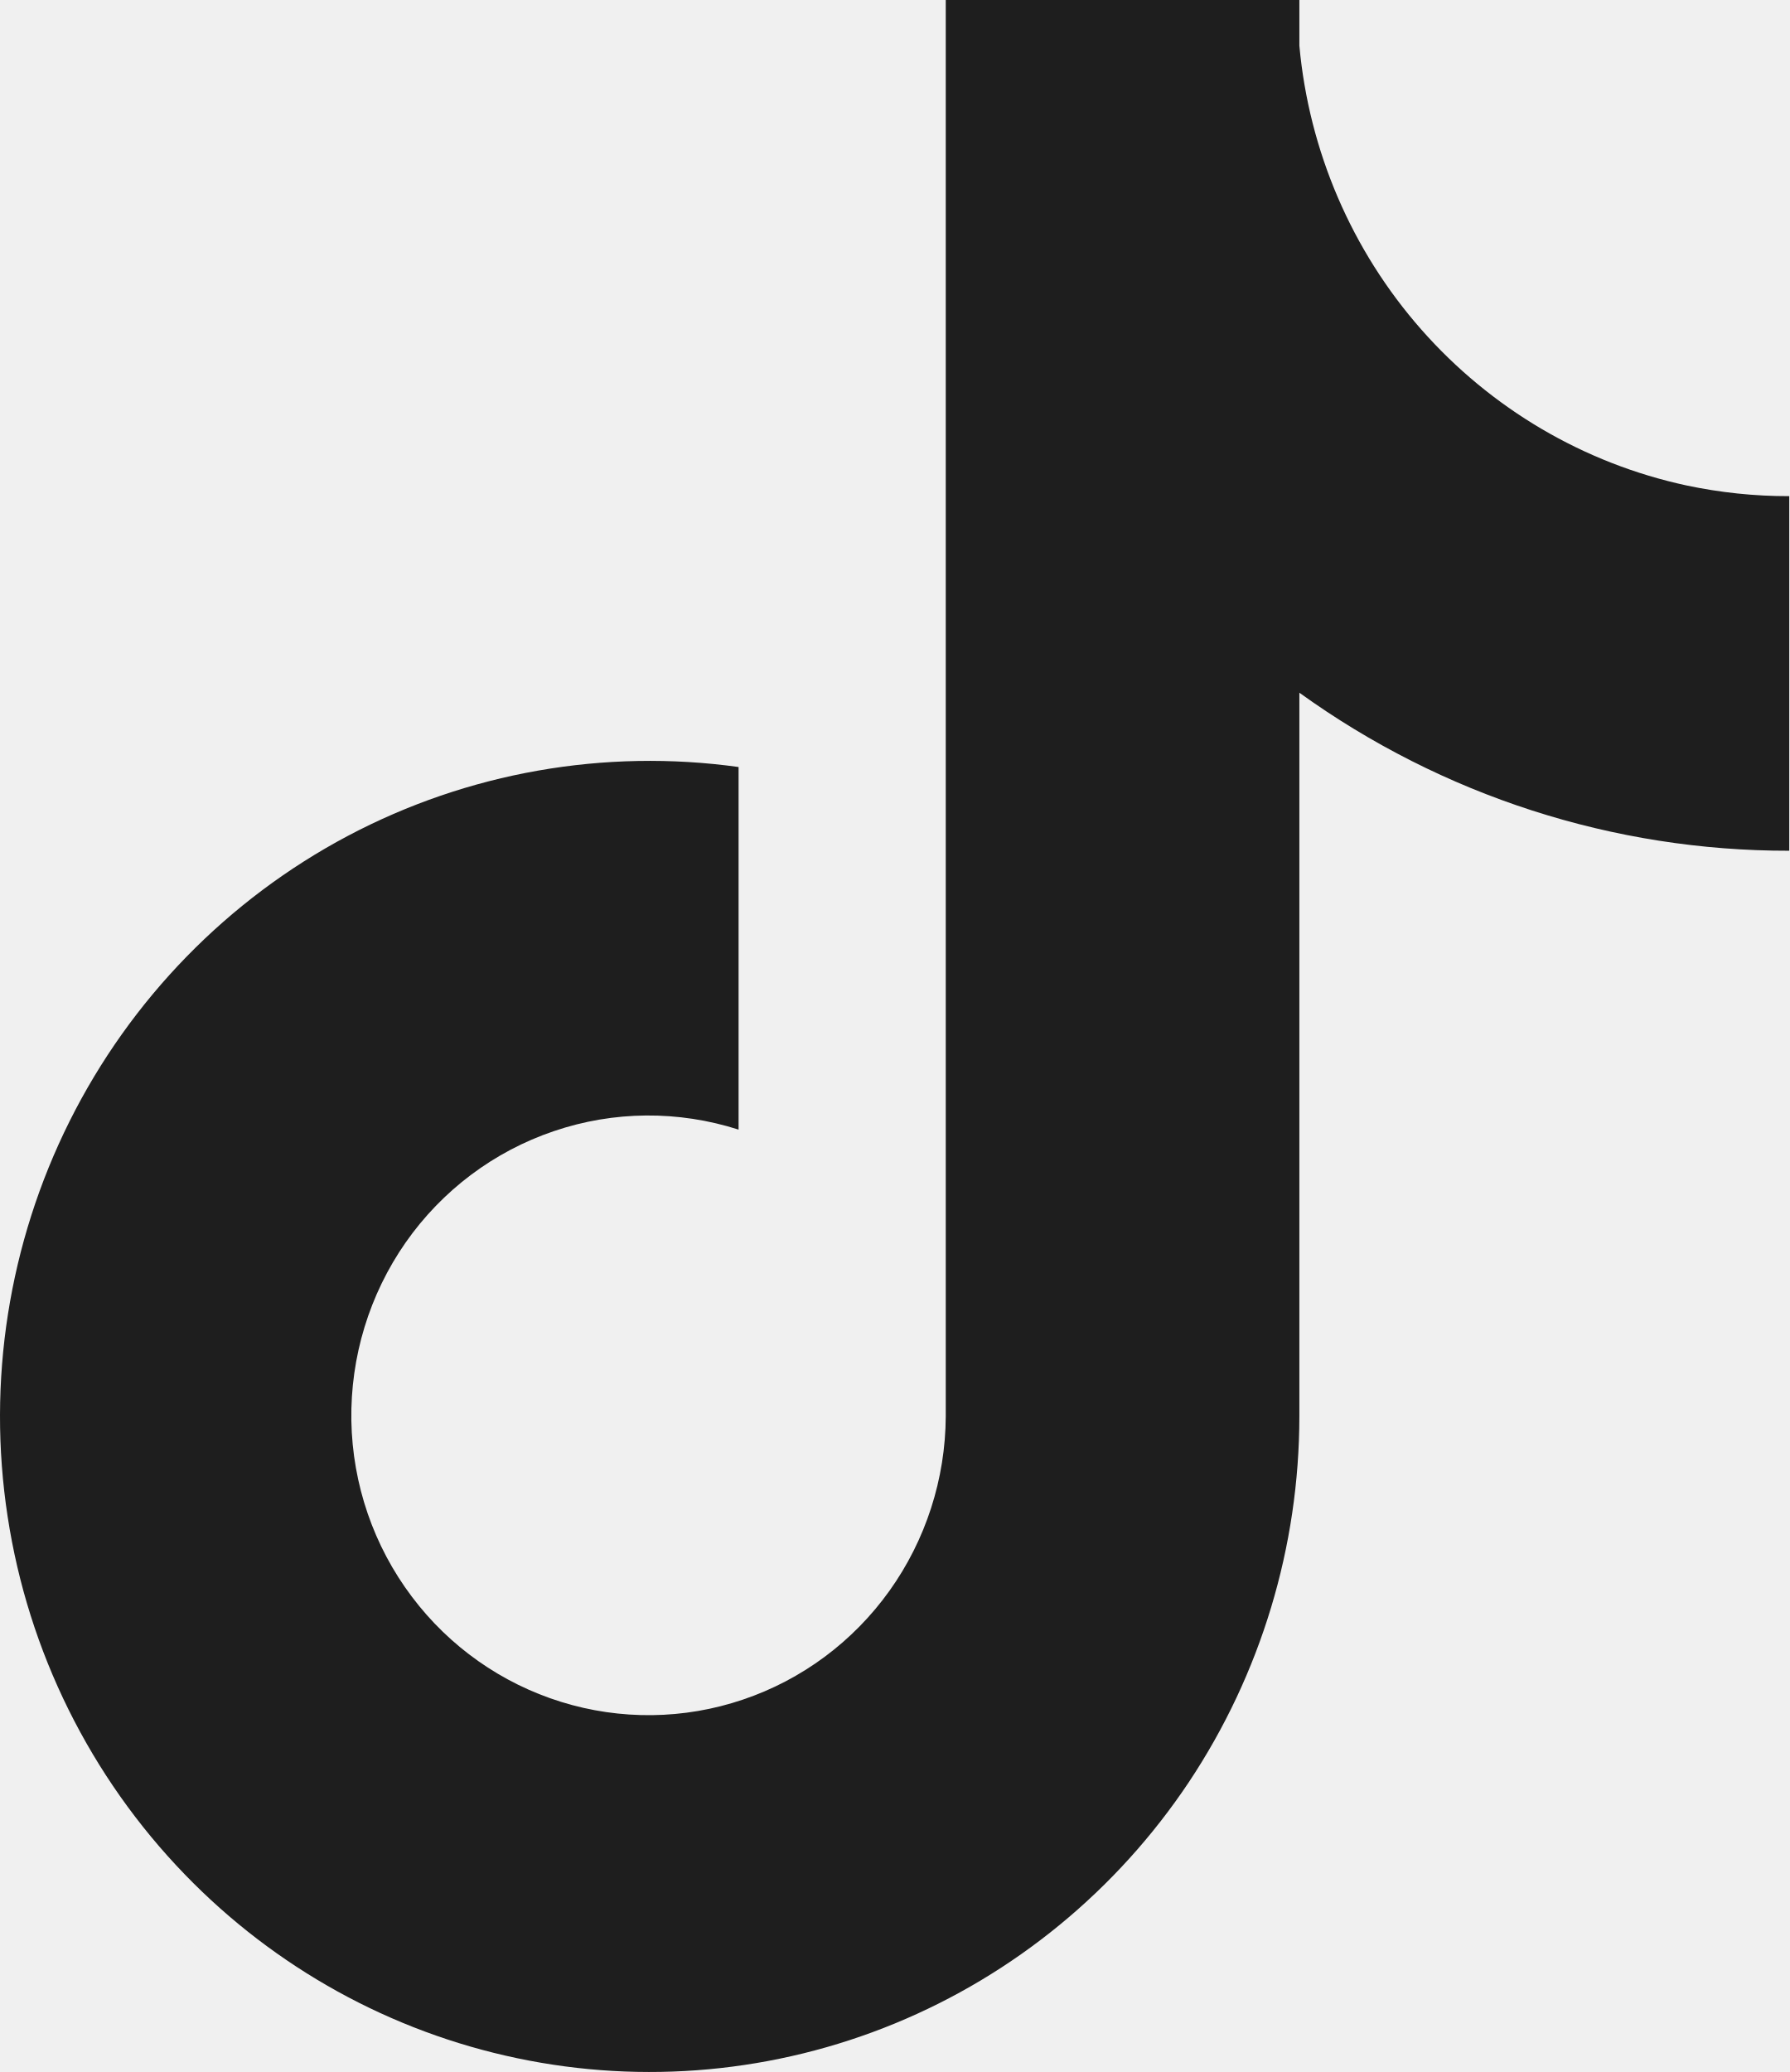
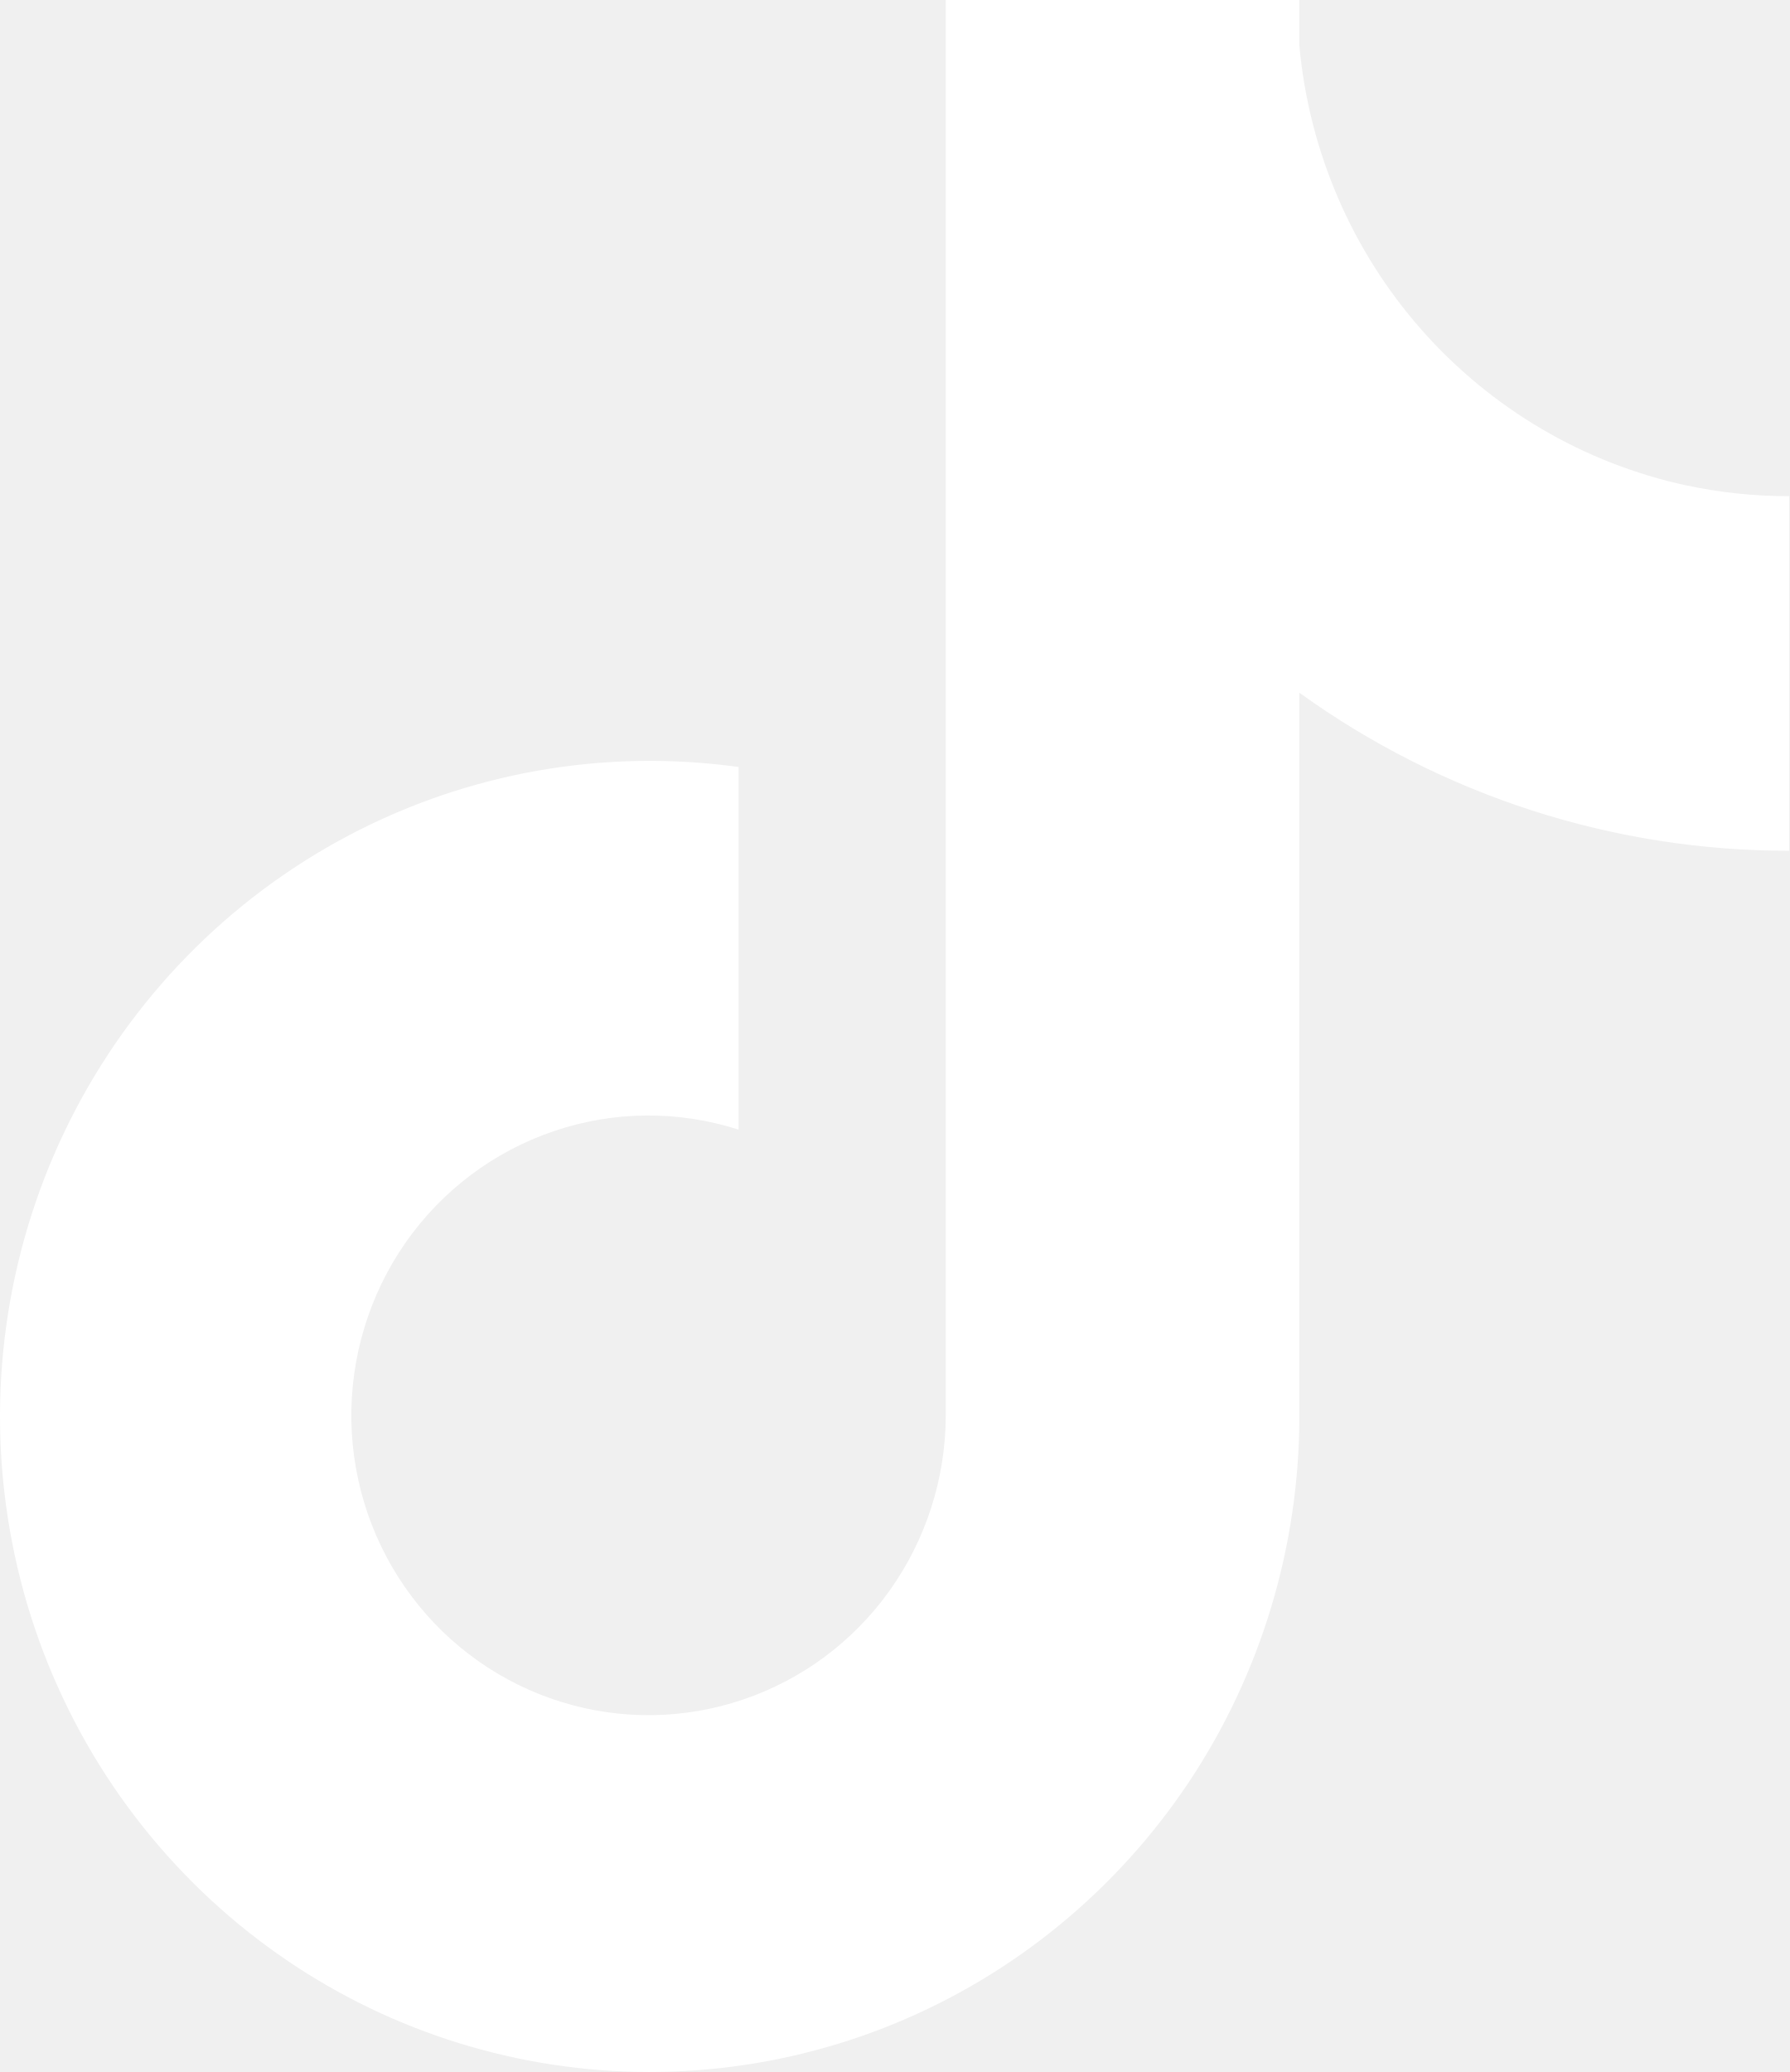
<svg xmlns="http://www.w3.org/2000/svg" width="19" height="22" viewBox="0 0 19 22" fill="none">
-   <path d="M17.907 5.154C16.818 4.919 15.833 4.339 15.093 3.499C14.354 2.66 13.9 1.603 13.798 0.485V0H10.043V15.037C10.04 15.703 9.831 16.351 9.445 16.891C9.059 17.431 8.515 17.835 7.889 18.046C7.264 18.258 6.588 18.266 5.958 18.07C5.327 17.874 4.773 17.484 4.374 16.954C3.968 16.416 3.743 15.761 3.731 15.084C3.72 14.408 3.922 13.745 4.308 13.192C4.695 12.639 5.246 12.225 5.882 12.01C6.517 11.794 7.204 11.789 7.843 11.994V8.144C6.418 7.946 4.968 8.201 3.694 8.875C2.42 9.55 1.387 10.609 0.739 11.905C0.092 13.2 -0.139 14.668 0.081 16.102C0.3 17.537 0.959 18.866 1.964 19.904C2.922 20.894 4.151 21.573 5.494 21.854C6.836 22.136 8.232 22.007 9.502 21.485C10.771 20.963 11.858 20.071 12.624 18.923C13.389 17.774 13.797 16.422 13.798 15.038V7.355C15.315 8.449 17.135 9.036 19 9.033V5.268C18.633 5.269 18.266 5.23 17.907 5.154Z" fill="#1E1E1E" />
+   <path d="M17.907 5.154C16.818 4.919 15.833 4.339 15.093 3.499C14.354 2.66 13.9 1.603 13.798 0.485V0H10.043V15.037C10.04 15.703 9.831 16.351 9.445 16.891C9.059 17.431 8.515 17.835 7.889 18.046C7.264 18.258 6.588 18.266 5.958 18.07C5.327 17.874 4.773 17.484 4.374 16.954C3.968 16.416 3.743 15.761 3.731 15.084C3.72 14.408 3.922 13.745 4.308 13.192C4.695 12.639 5.246 12.225 5.882 12.01C6.517 11.794 7.204 11.789 7.843 11.994V8.144C6.418 7.946 4.968 8.201 3.694 8.875C2.42 9.55 1.387 10.609 0.739 11.905C0.092 13.2 -0.139 14.668 0.081 16.102C0.3 17.537 0.959 18.866 1.964 19.904C2.922 20.894 4.151 21.573 5.494 21.854C6.836 22.136 8.232 22.007 9.502 21.485C10.771 20.963 11.858 20.071 12.624 18.923C13.389 17.774 13.797 16.422 13.798 15.038V7.355C15.315 8.449 17.135 9.036 19 9.033V5.268C18.633 5.269 18.266 5.23 17.907 5.154Z" fill="white" />
</svg>
